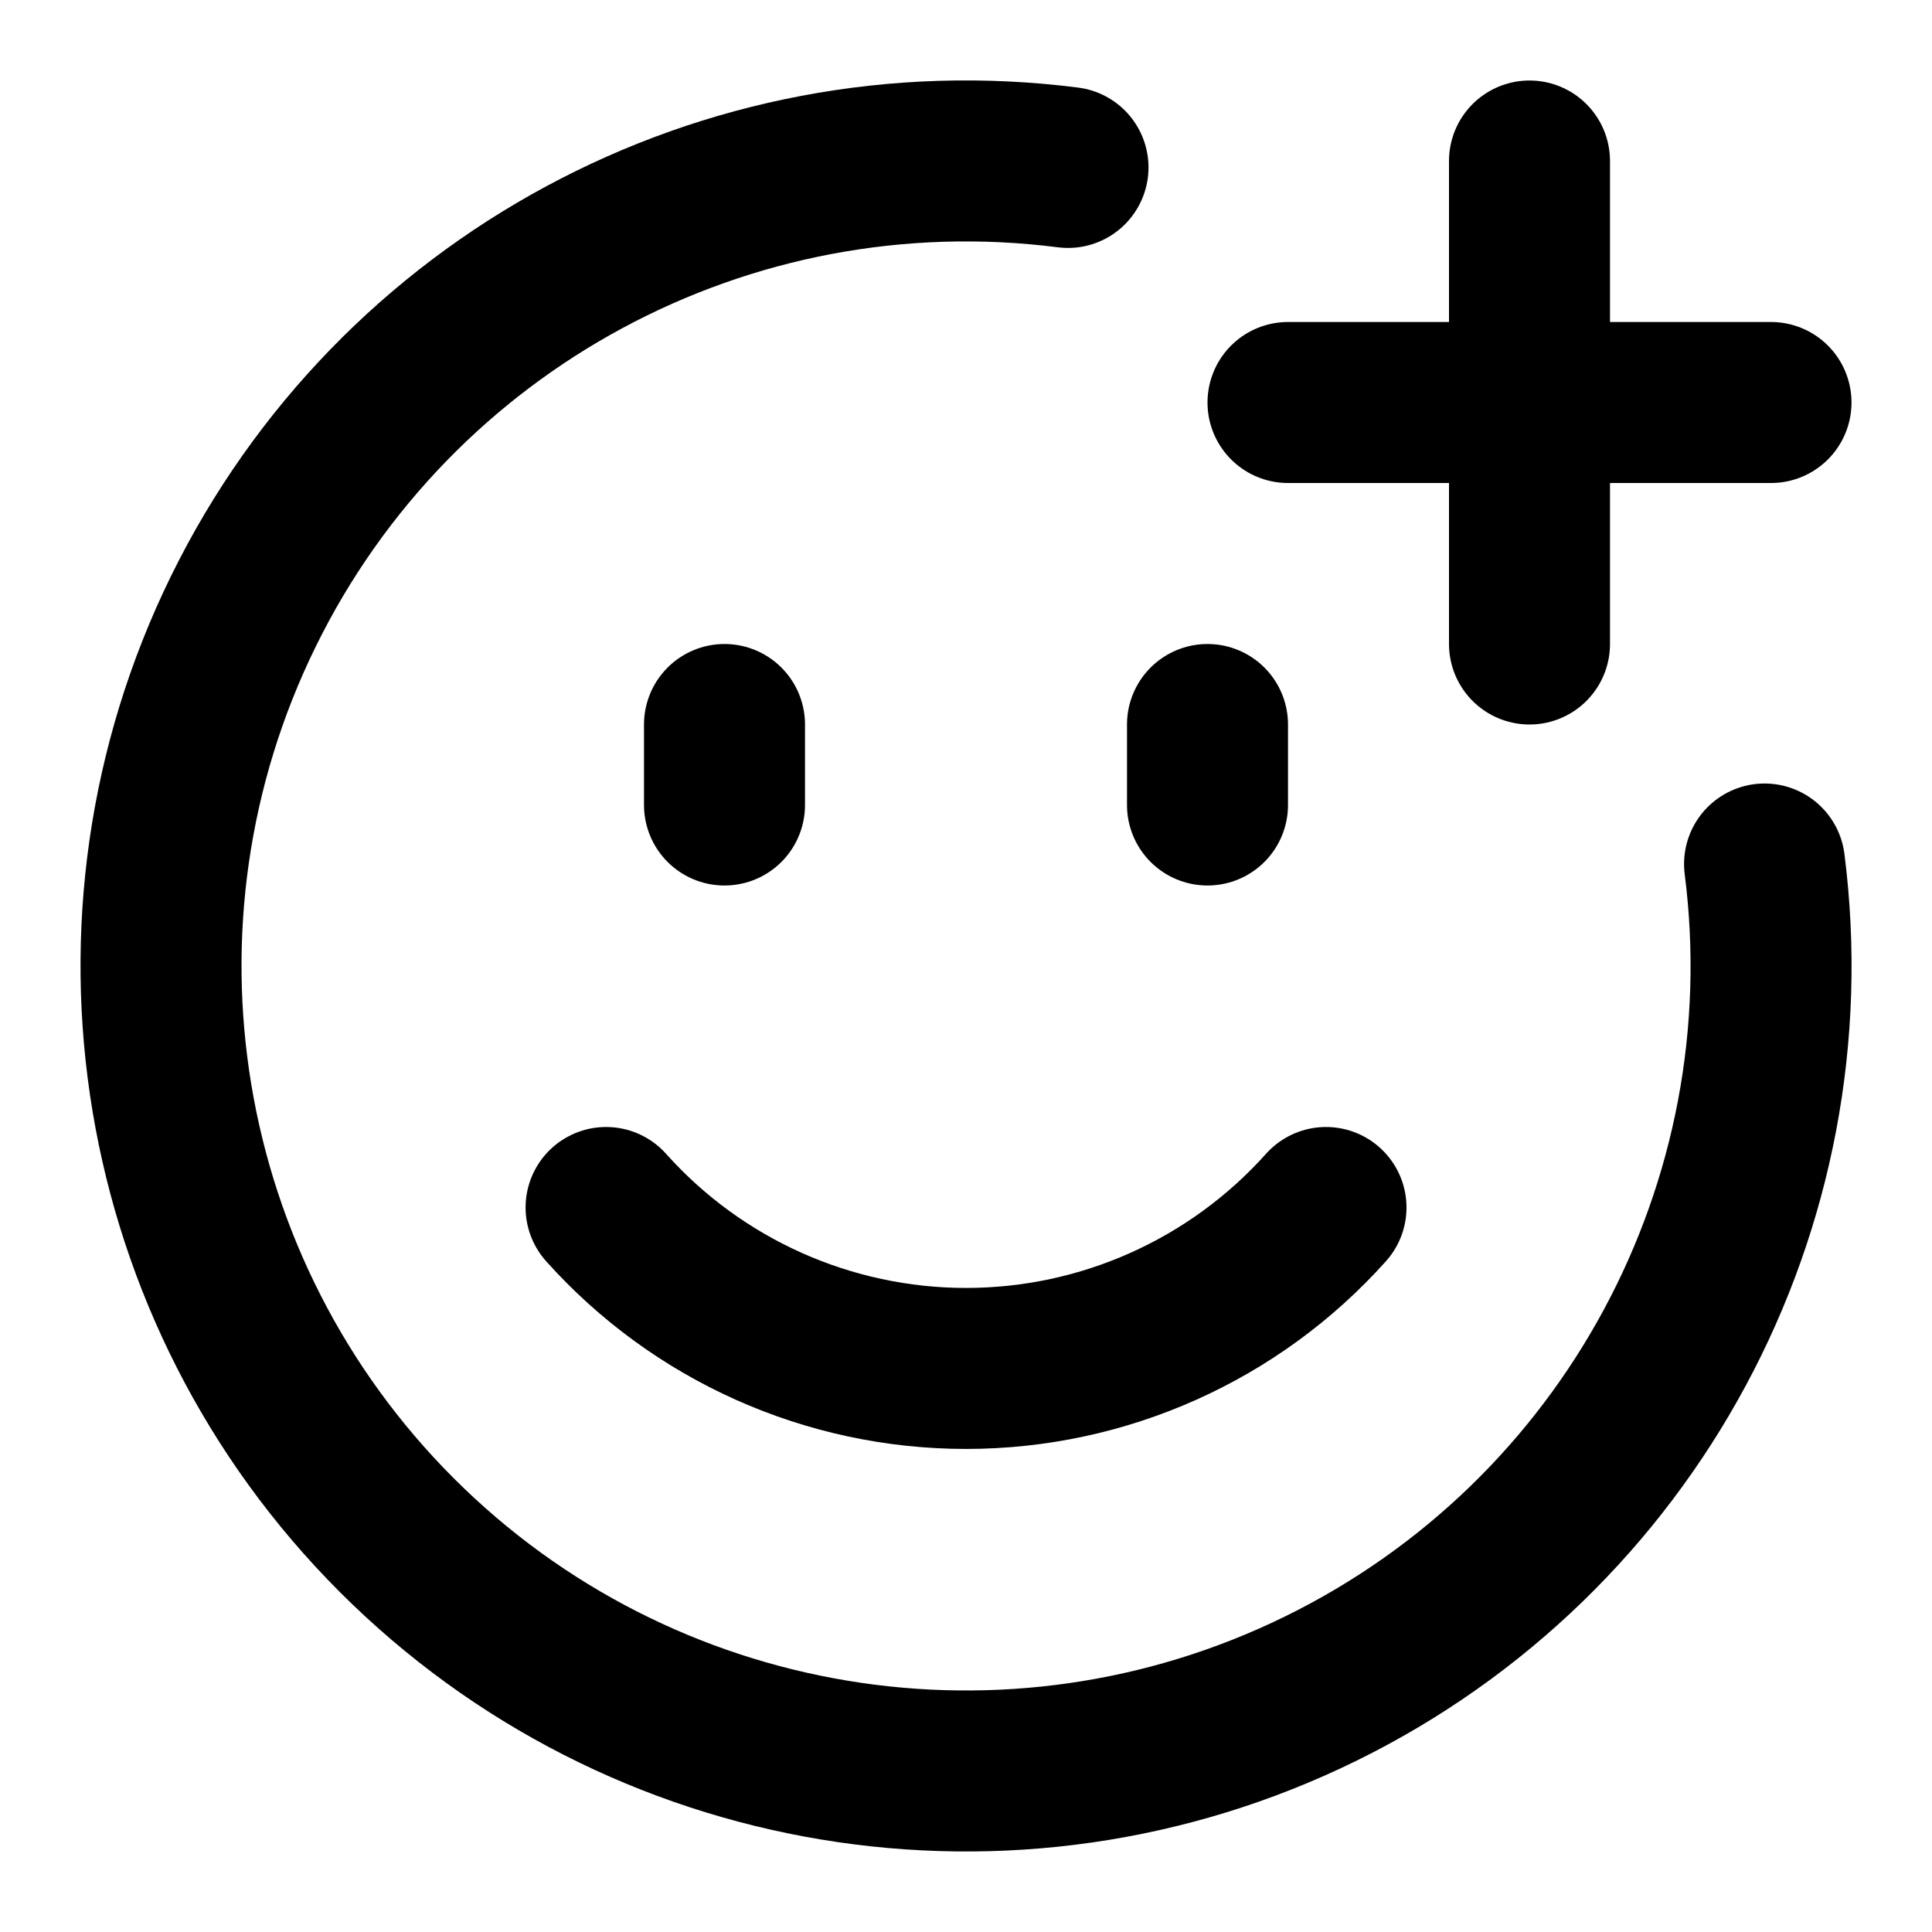
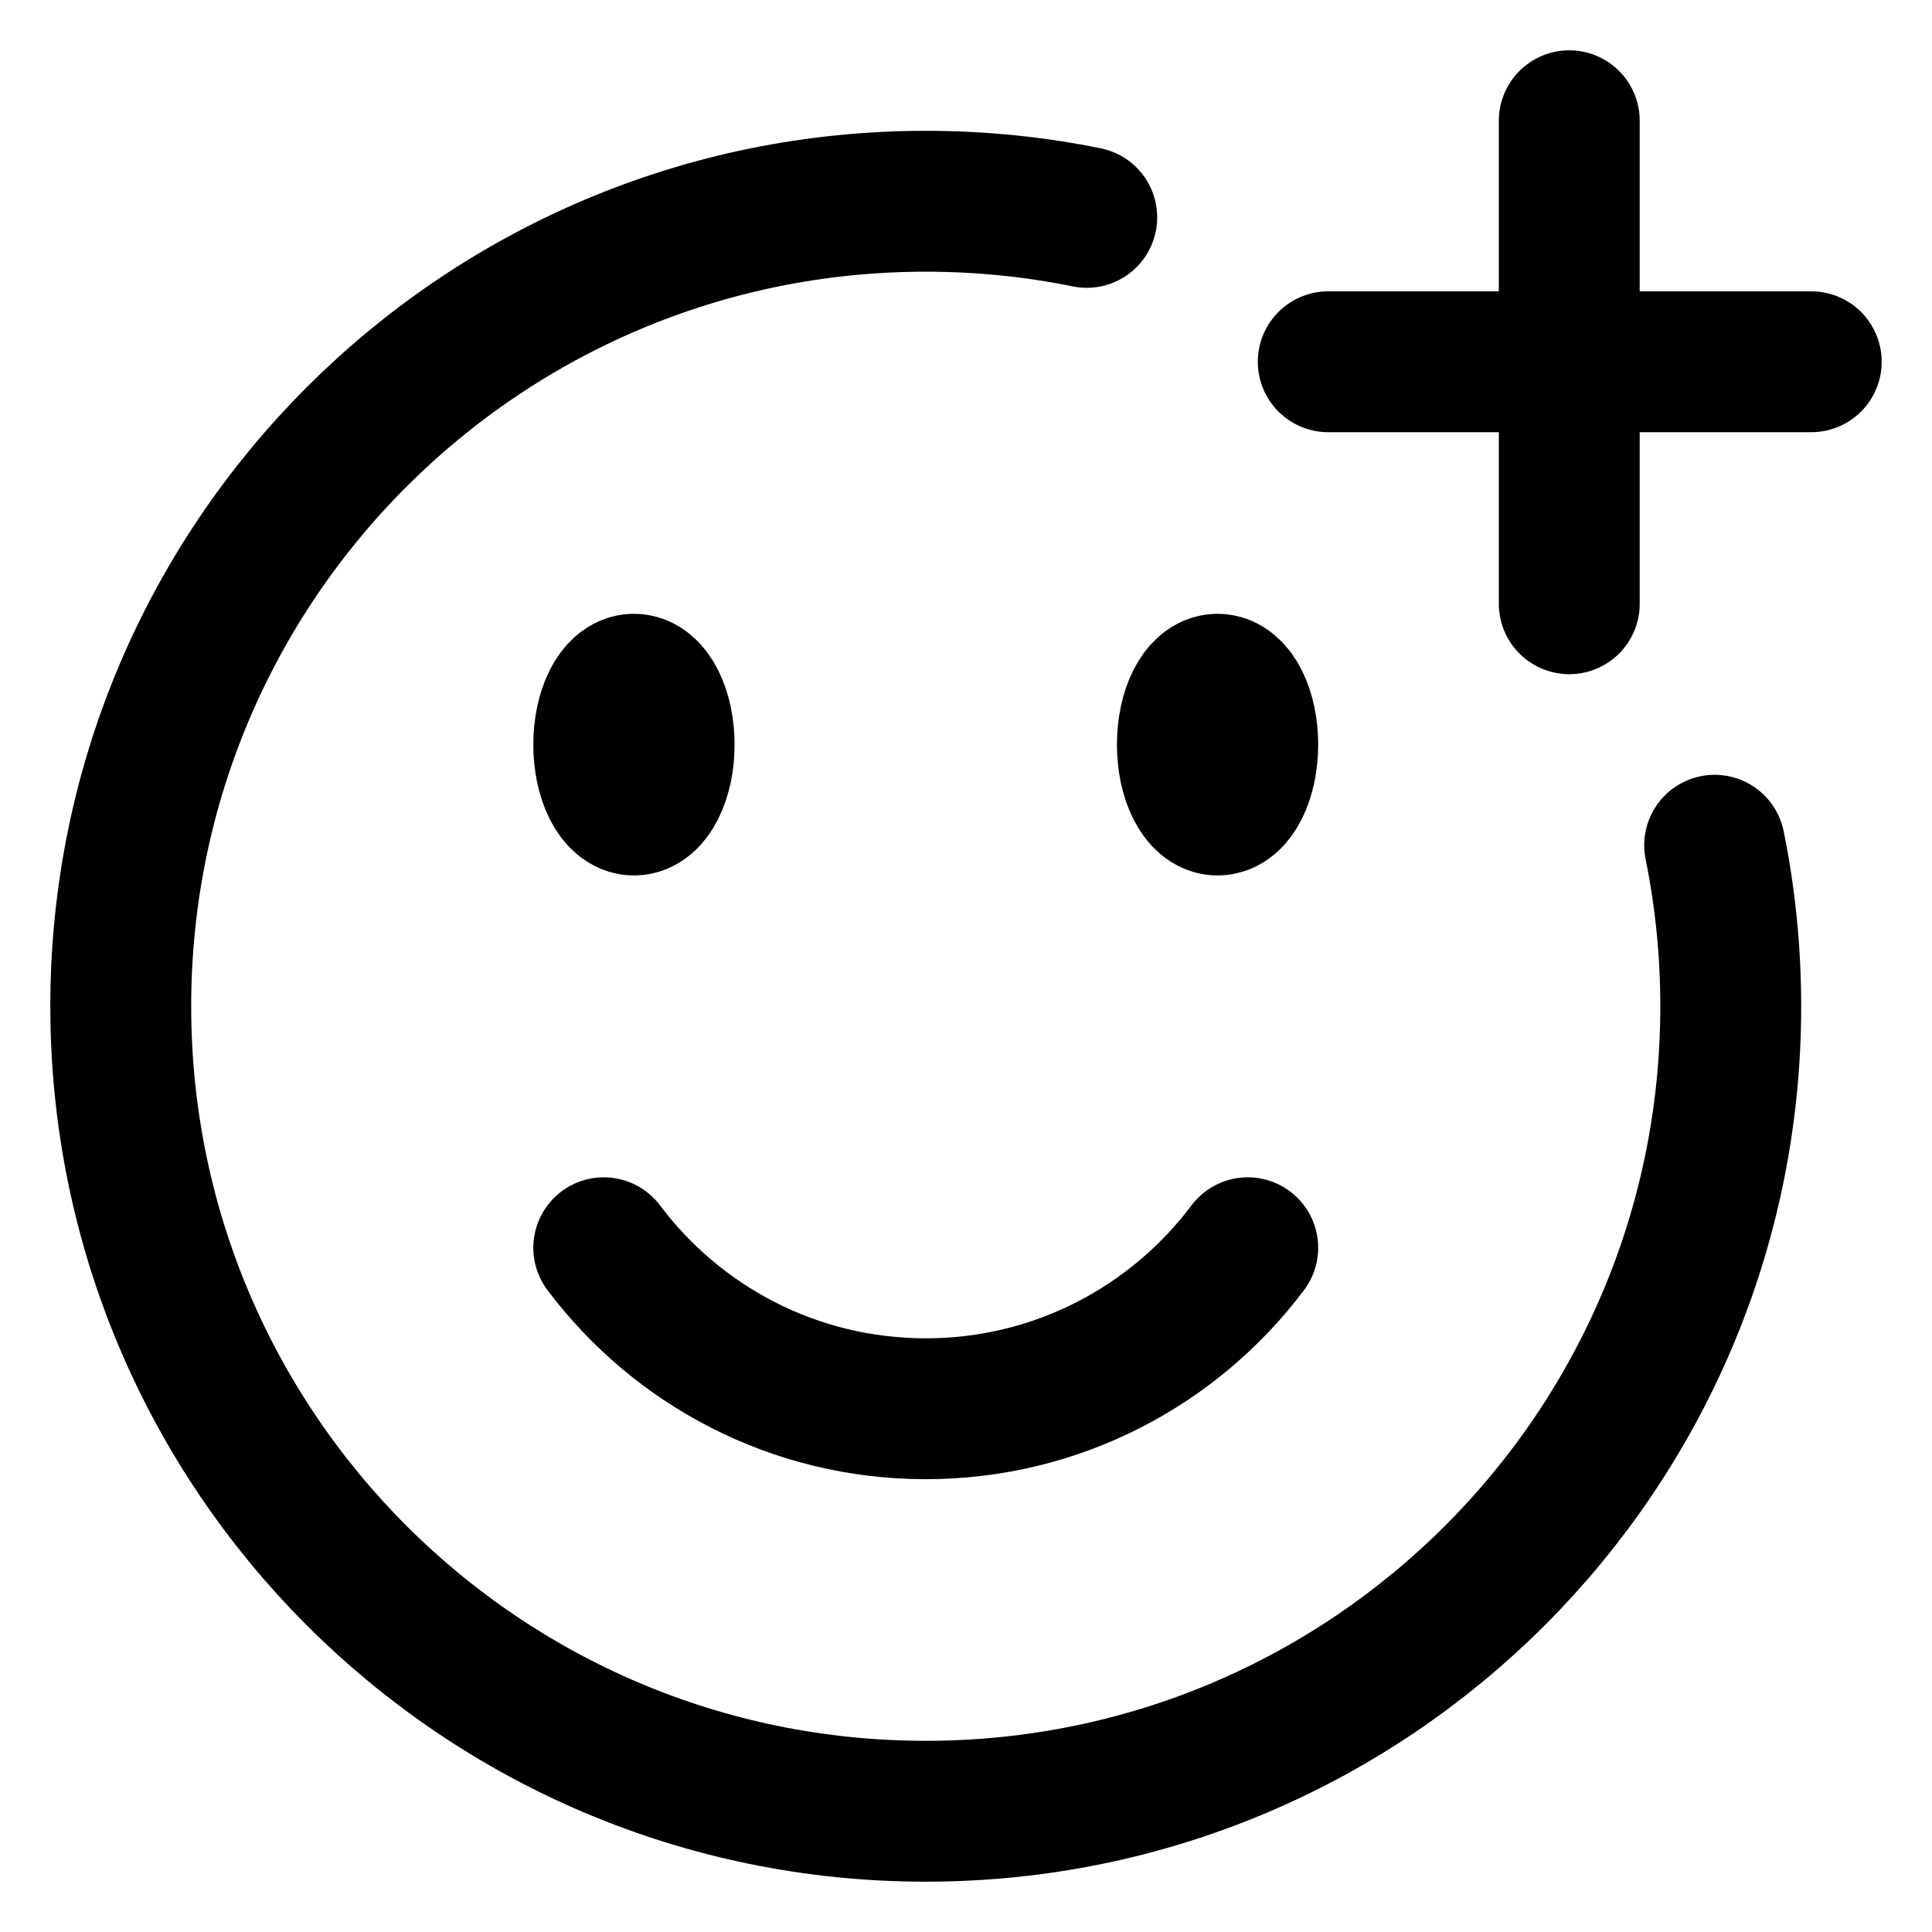
- <svg xmlns="http://www.w3.org/2000/svg" class="lucide lucide-smile-plus" width="24" height="24" viewBox="0 0 24 24" fill="none" stroke="currentColor" stroke-width="2" stroke-linecap="round" stroke-linejoin="round">
-   <path d="M13.267 2.08a10 10 0 108.653 8.653" />
-   <path d="M15 10V9" />
-   <path d="M16 5h6" />
-   <path d="M16.472 15a6 6 0 01-8.943 0" />
-   <path d="M19 2v6" />
-   <path d="M9 10V9" />
+ <svg xmlns="http://www.w3.org/2000/svg" width="24" height="24" viewBox="0 0 24 24" fill="none">
+   <path d="M21.3 10.5C21.431 11.146 21.5 11.815 21.5 12.5C21.5 18.023 17.023 22.5 11.5 22.5C5.977 22.5 1.5 18.023 1.5 12.5C1.5 6.977 5.977 2.5 11.5 2.5C12.185 2.5 12.854 2.569 13.5 2.7" stroke="currentColor" stroke-linecap="round" stroke-linejoin="round" stroke-width="1.75" />
+   <path d="M19.494 1.5V7.5M22.5 4.494L16.5 4.494" stroke="currentColor" stroke-linecap="round" stroke-linejoin="round" stroke-width="1.75" />
+   <path d="M7.5 15.5C8.412 16.714 9.864 17.5 11.5 17.5C13.136 17.5 14.588 16.714 15.5 15.5" stroke="currentColor" stroke-linecap="round" stroke-linejoin="round" stroke-width="1.75" />
+   <path d="M15.125 8.887V9.416M7.875 8.887V9.416M8.25 9.25C8.25 8.836 8.082 8.5 7.875 8.5C7.668 8.5 7.5 8.836 7.5 9.25C7.5 9.664 7.668 10 7.875 10C8.082 10 8.25 9.664 8.25 9.25ZM15.5 9.25C15.5 8.836 15.332 8.5 15.125 8.5C14.918 8.5 14.75 8.836 14.75 9.25C14.75 9.664 14.918 10 15.125 10C15.332 10 15.5 9.664 15.5 9.25Z" stroke="currentColor" stroke-linecap="round" stroke-linejoin="round" stroke-width="1.75" />
</svg>
